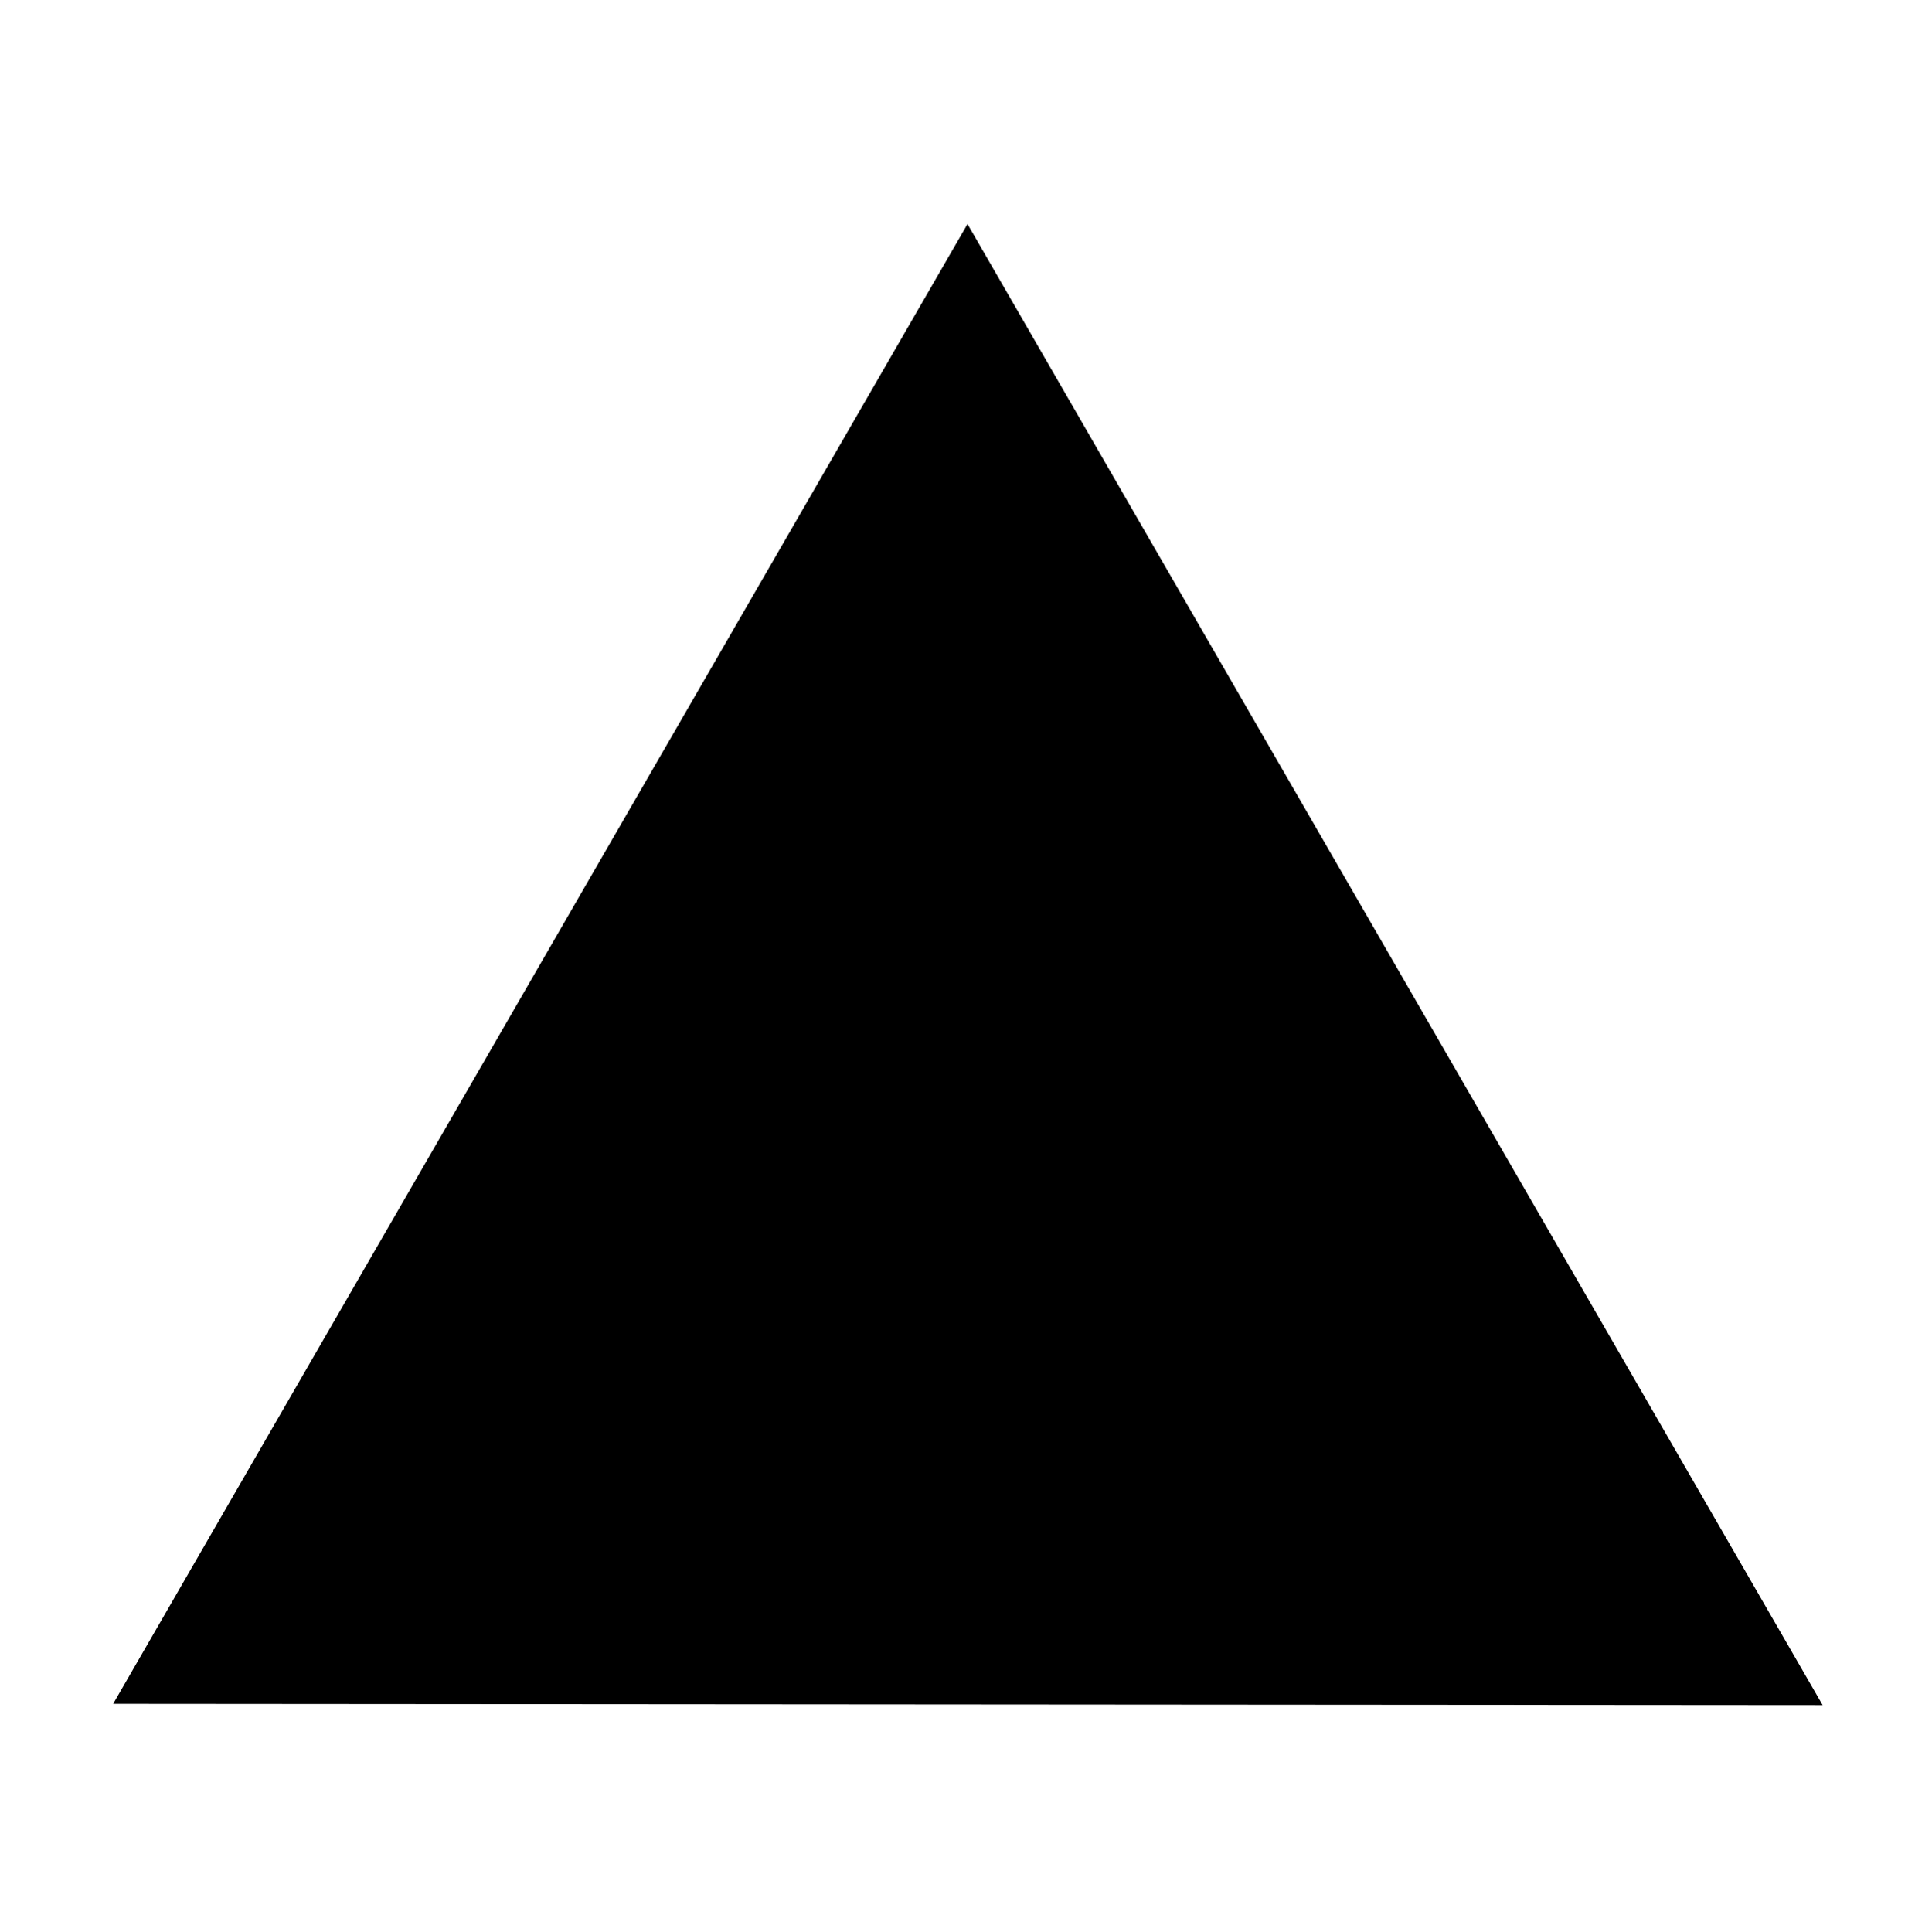
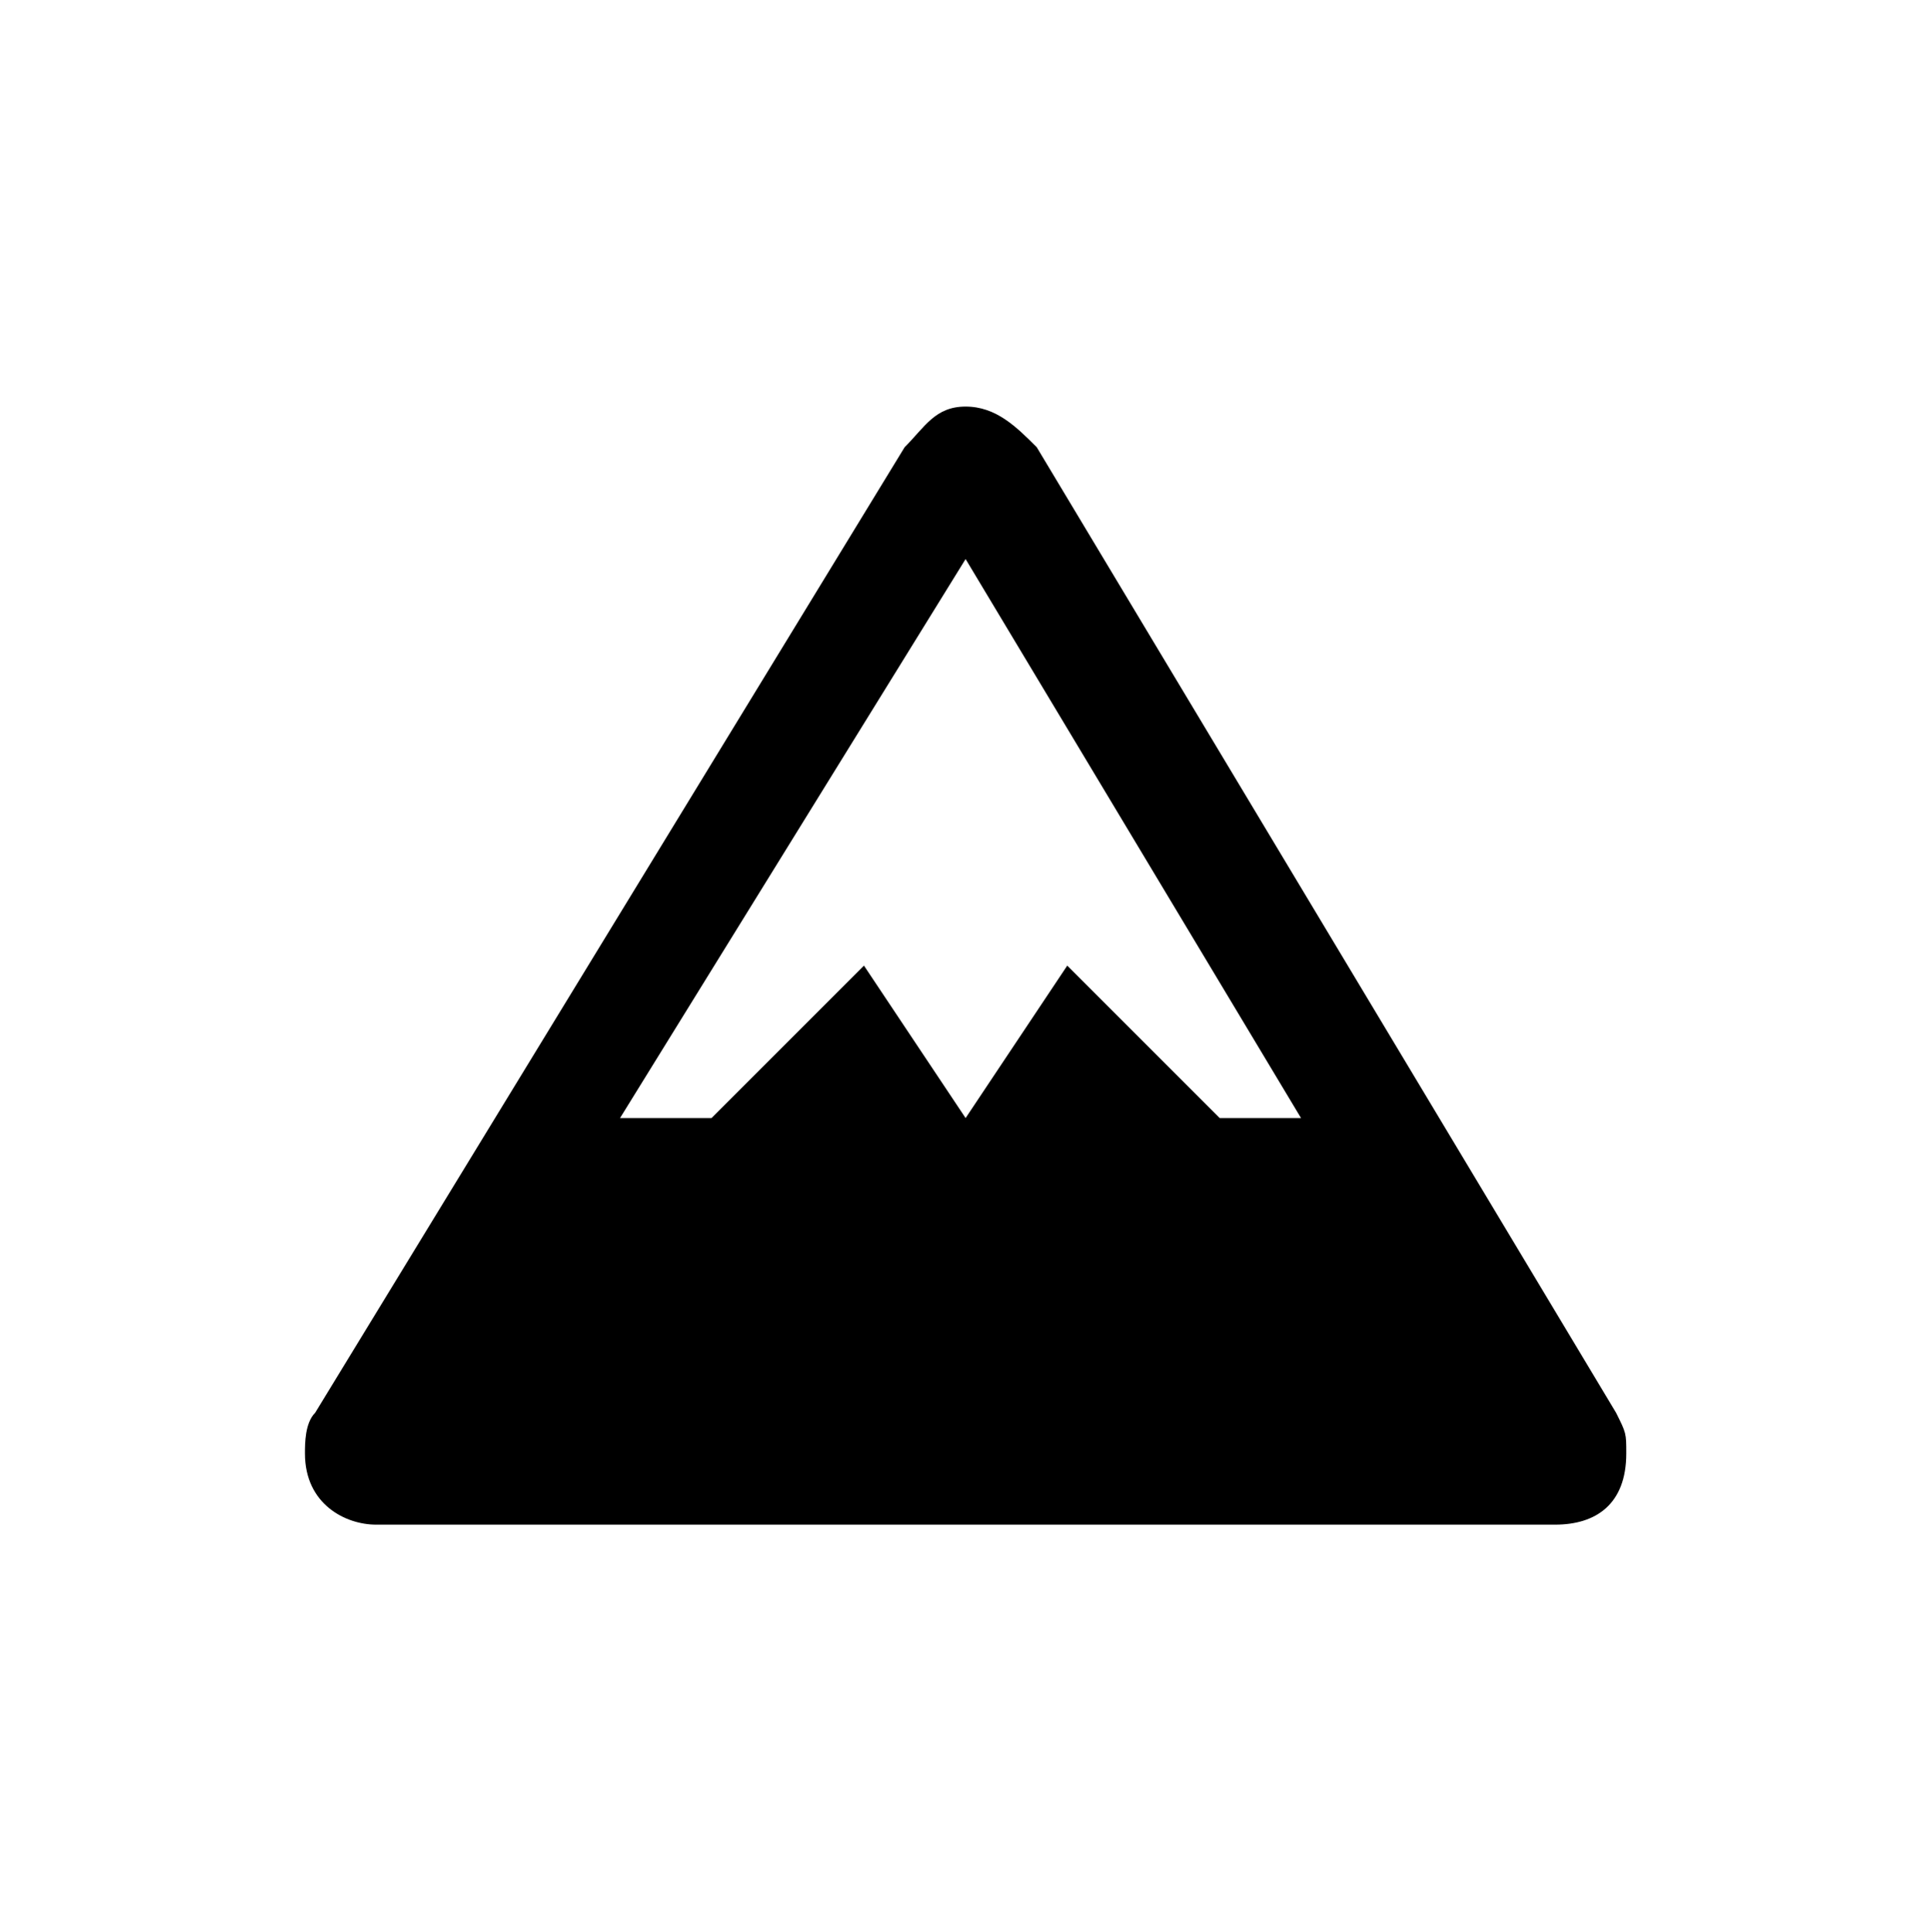
<svg width="580" height="580">
-   <path fill="param(fill)" fill-opacity="param(fill-opacity)" d="M 290.566 67.281 L 35.066 509.816 L 33.98 511.699 L 545.211 512.094 L 547.391 512.094 Z M 290.566 67.281 " stroke="param(outline)" stroke-opacity="param(outline-opacity)" stroke-width="param(outline-width)" />
+   <path fill="param(fill)" fill-opacity="param(fill-opacity)" d="M 290 122.105 C 280.844 122.105 277.789 128.211 271.684 134.316 L 94.633 424.316 C 91.578 427.367 91.578 433.473 91.578 436.527 C 91.578 451.789 103.789 457.895 112.949 457.895 L 467.051 457.895 C 479.262 457.895 488.422 451.789 488.422 436.527 C 488.422 430.422 488.422 430.422 485.367 424.316 L 311.367 134.316 C 305.262 128.211 299.156 122.105 290 122.105 Z M 290 167.895 L 390.738 335.789 L 366.316 335.789 L 320.527 290 L 290 335.789 L 259.473 290 L 213.684 335.789 L 186.211 335.789 Z M 290 167.895 " stroke="param(outline)" stroke-opacity="param(outline-opacity)" stroke-width="param(outline-width)" />
</svg>
